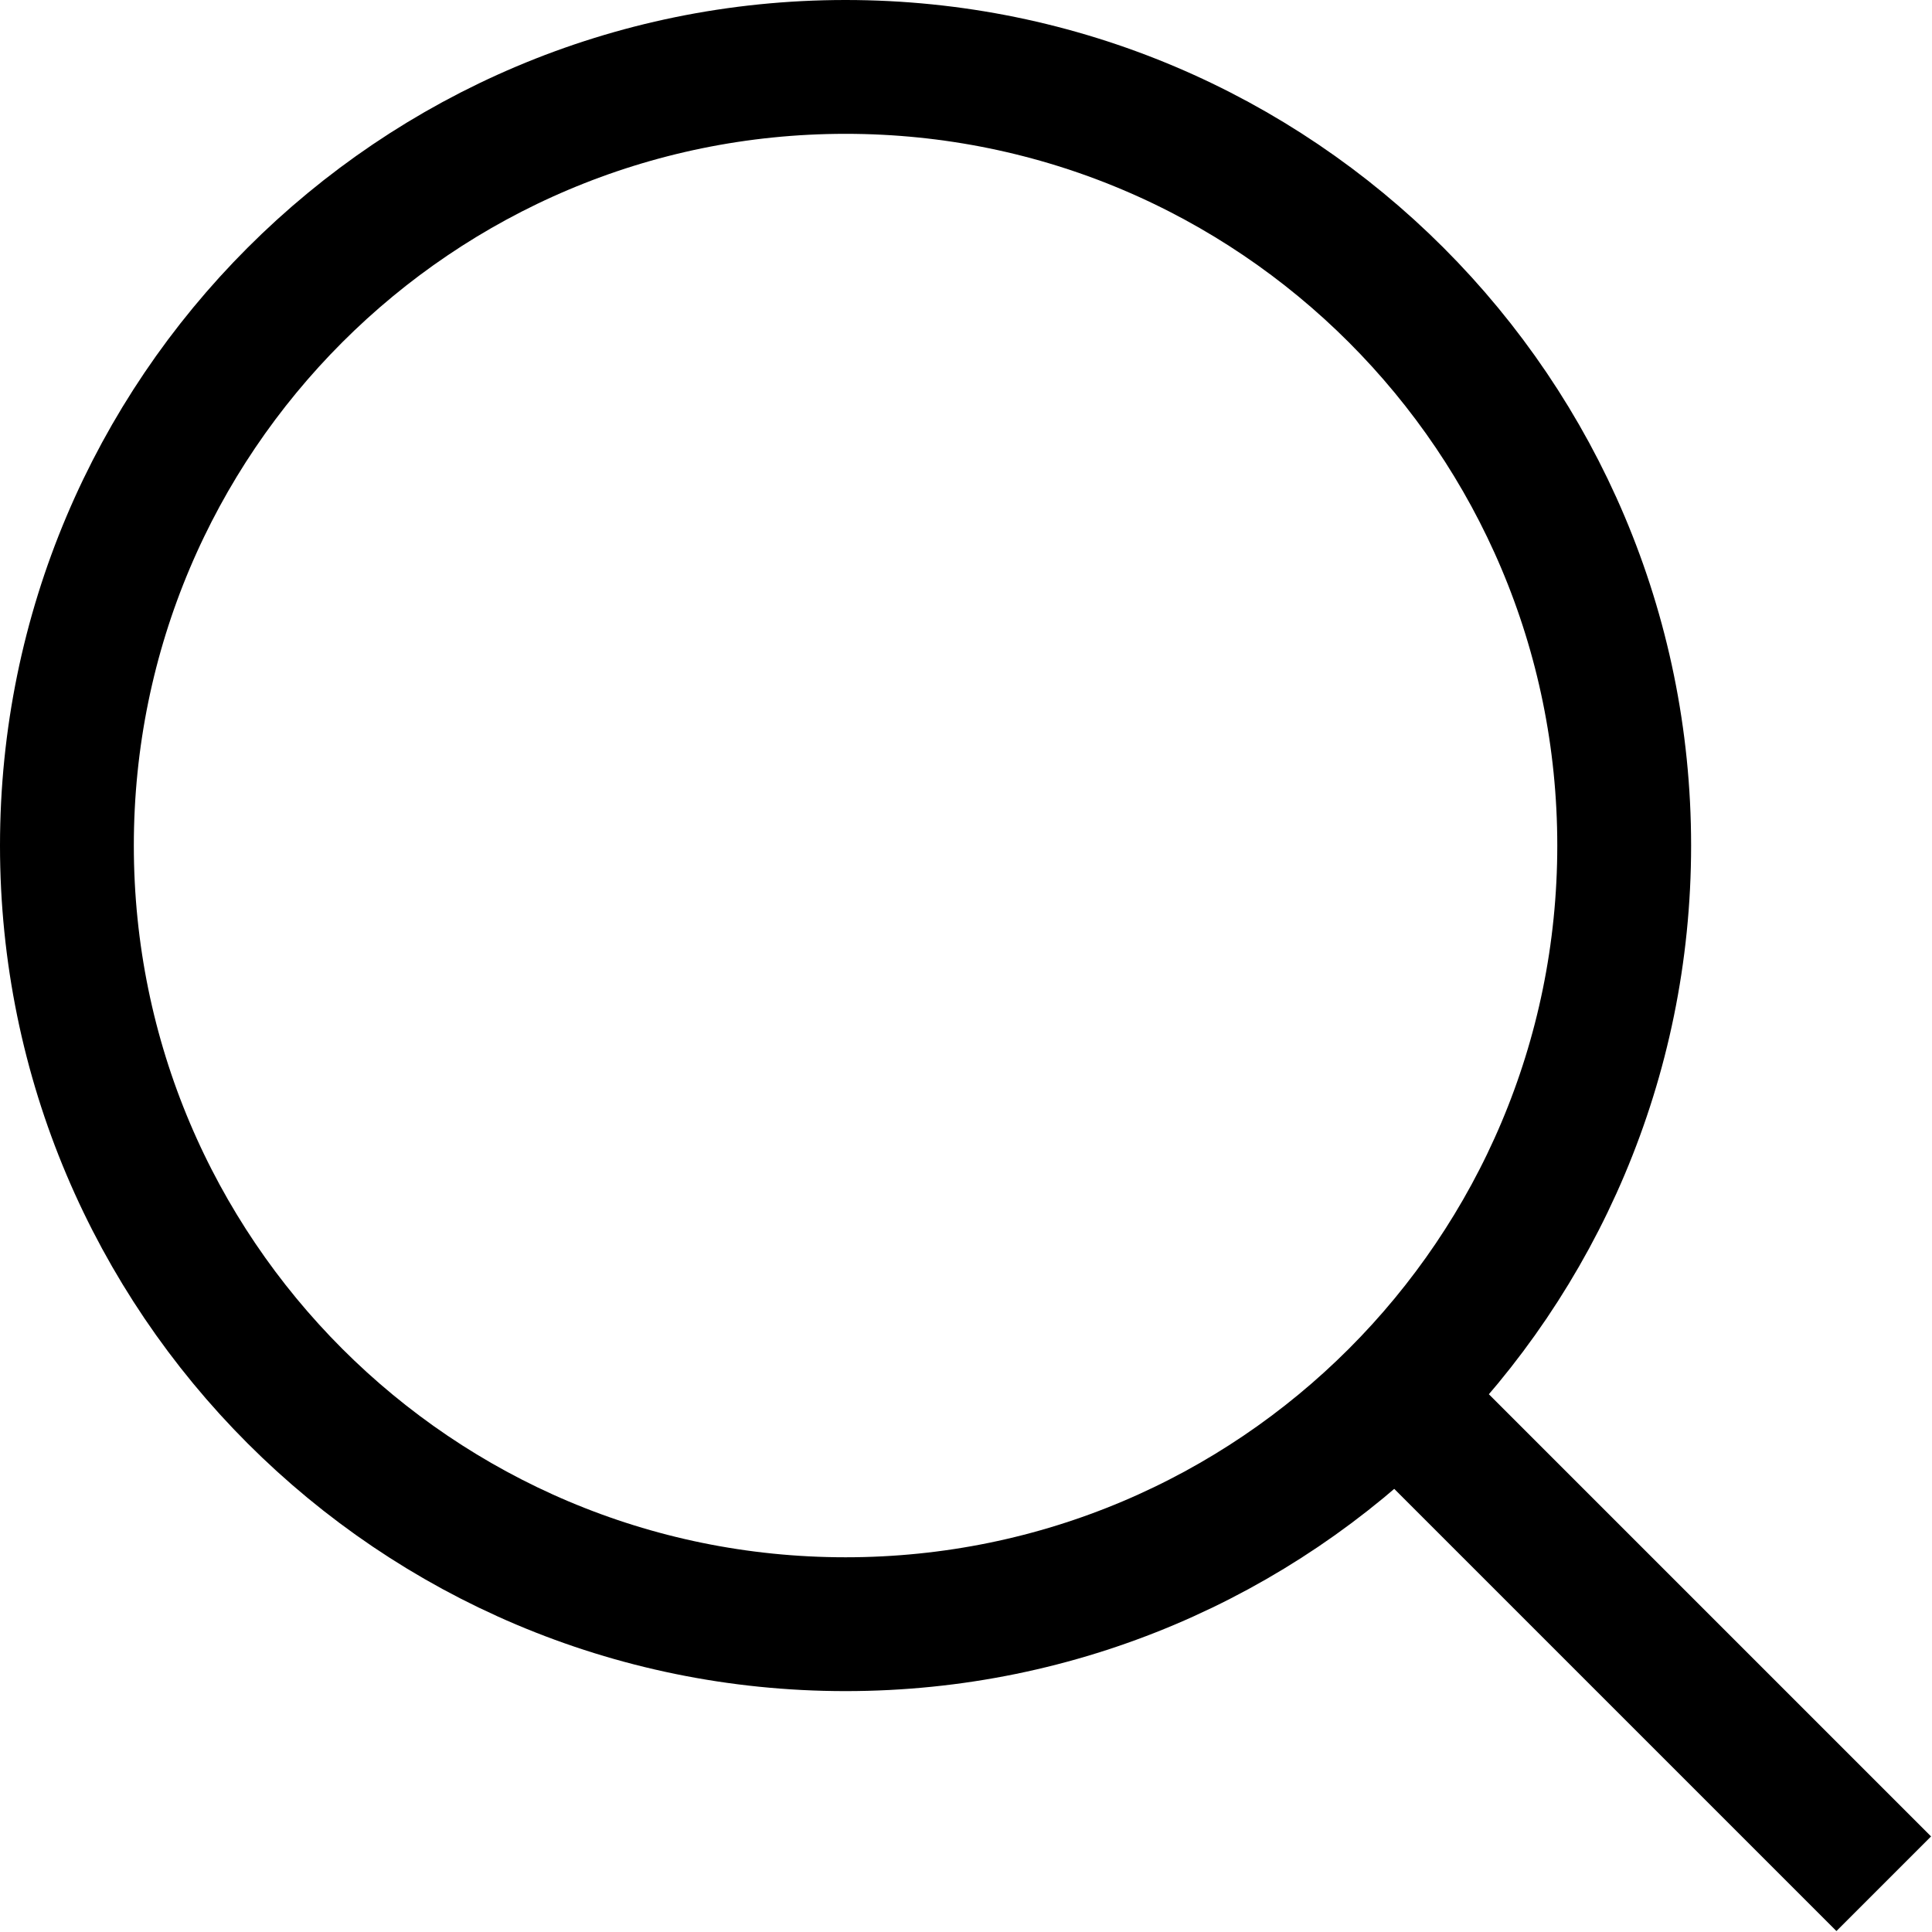
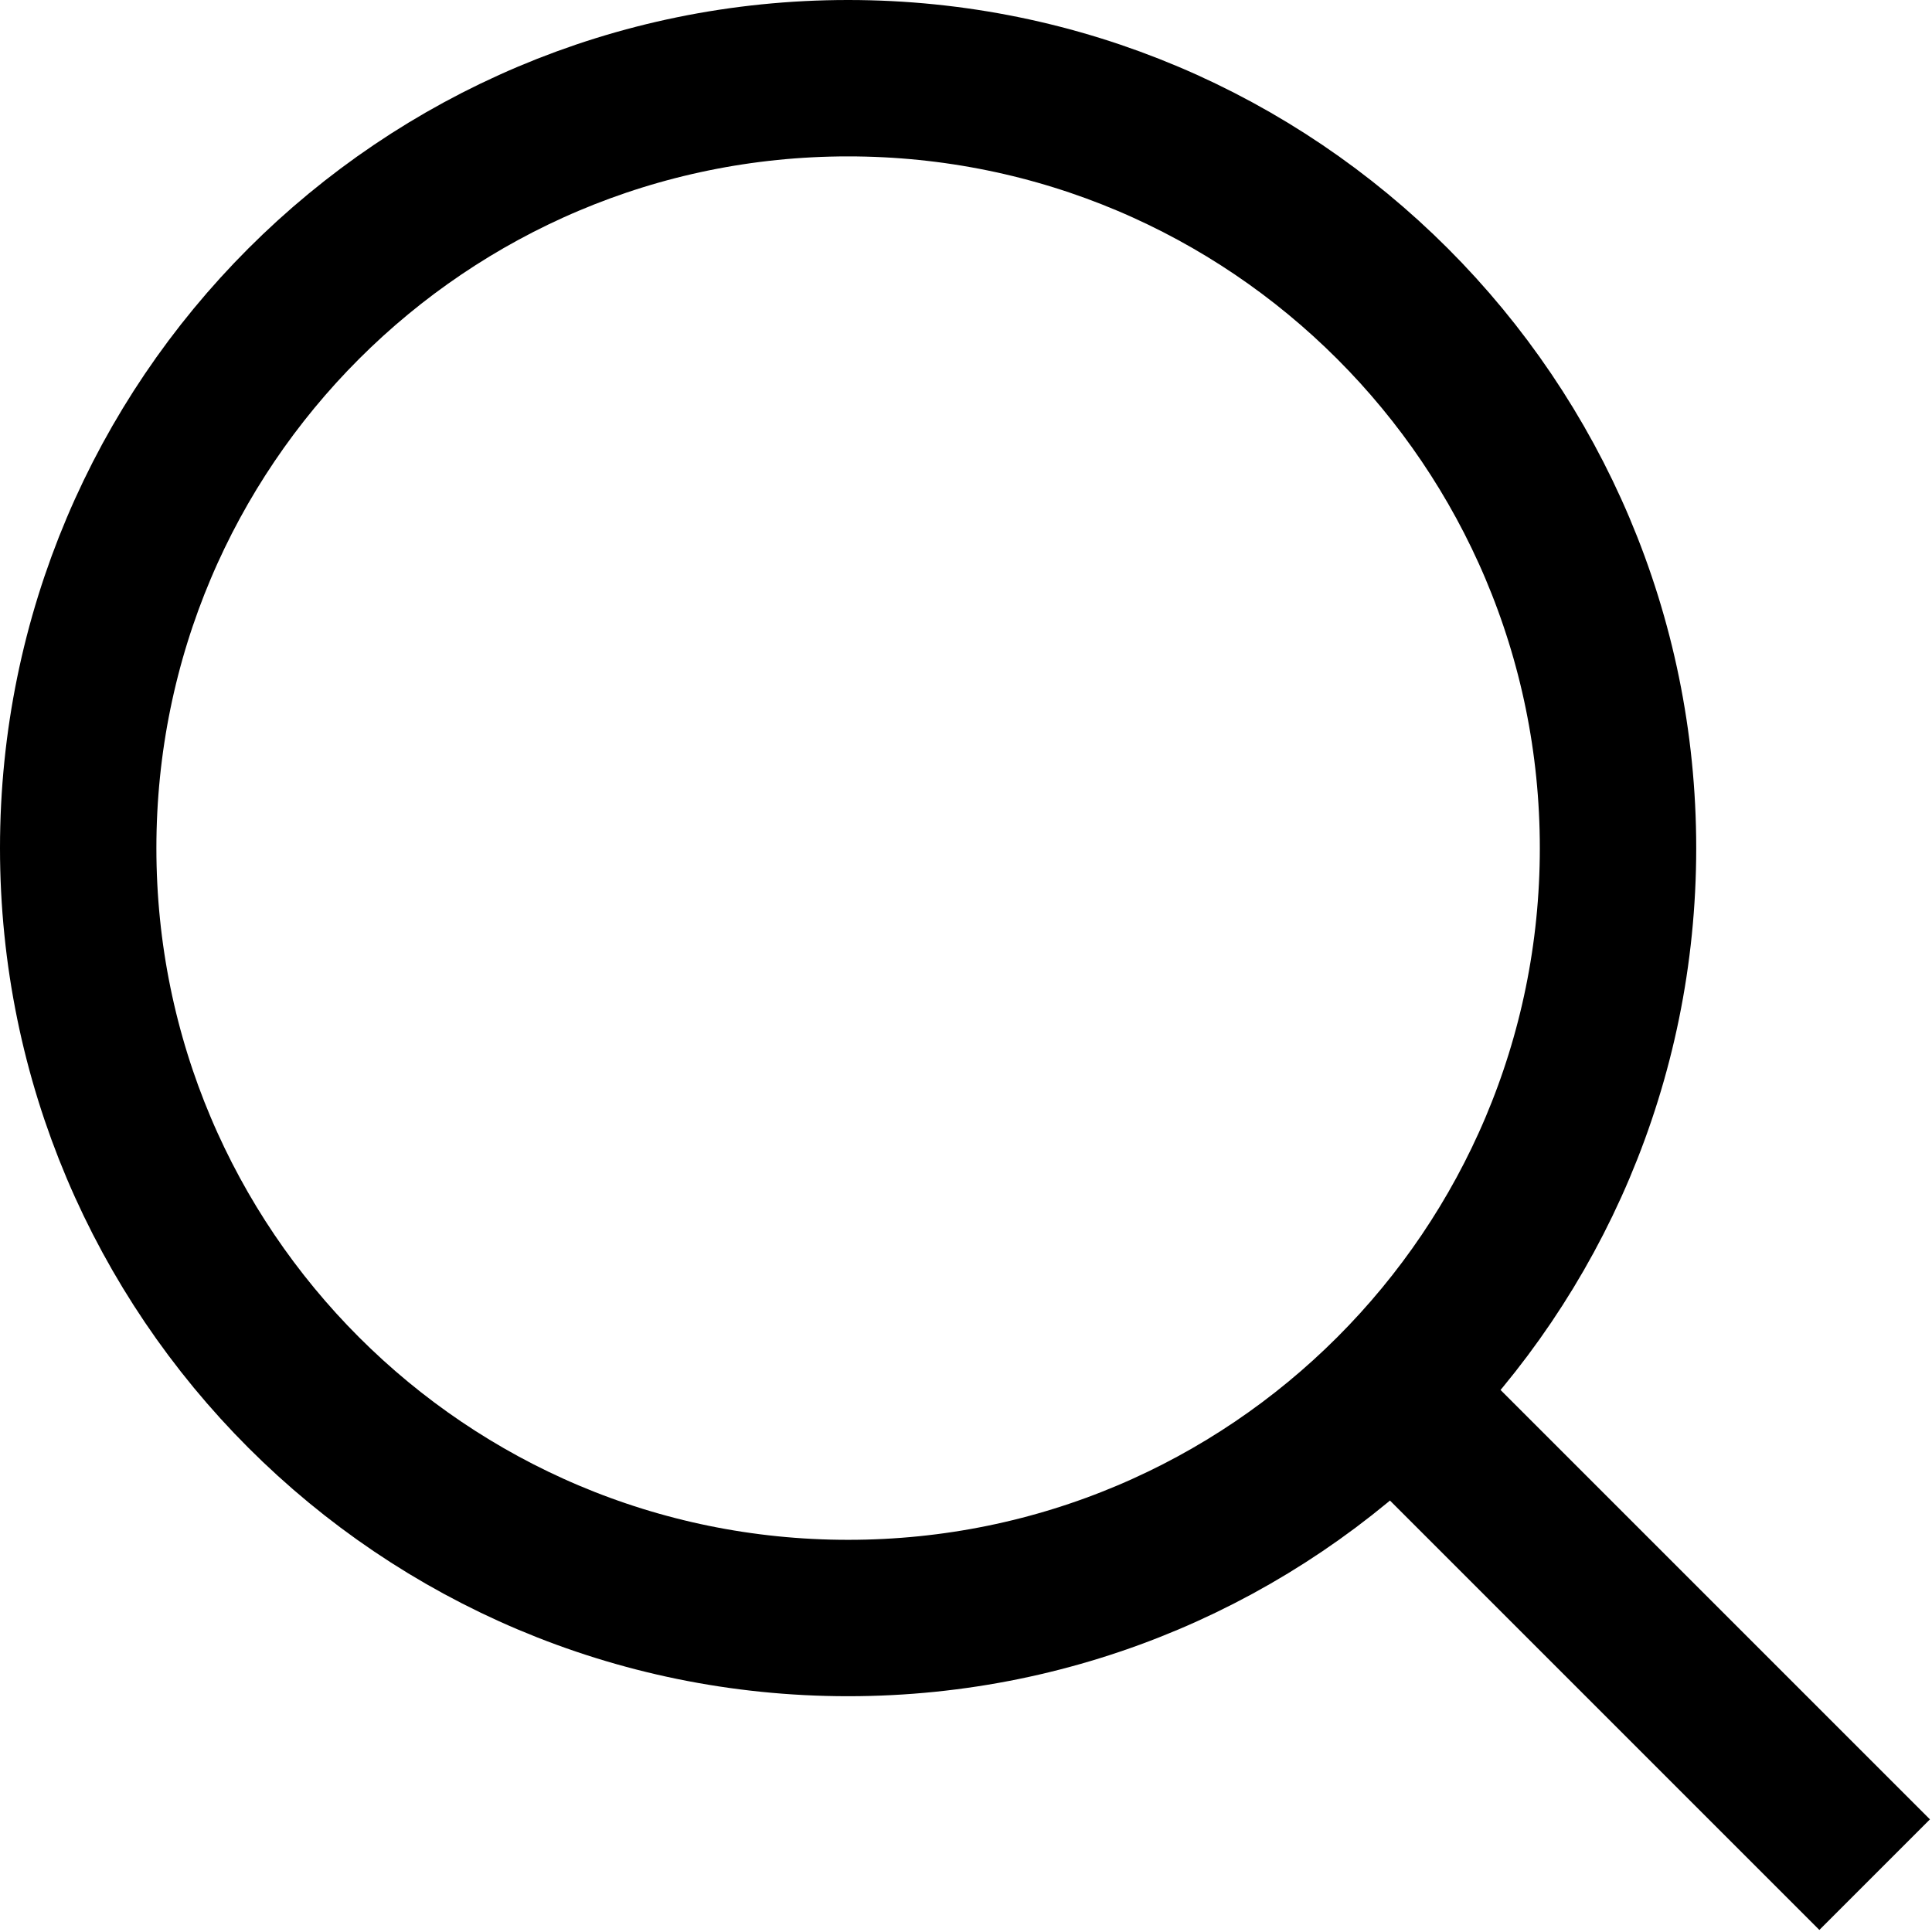
- <svg xmlns="http://www.w3.org/2000/svg" width="794" height="794" viewBox="0 0 794 794" fill="none">
-   <path d="M774.167 774.167L560.833 560.833M347.5 667.5C170.769 667.5 27.5 524.231 27.5 347.5C27.5 170.769 170.769 27.5 347.5 27.5C524.231 27.5 667.5 170.769 667.5 347.5C667.5 524.231 524.231 667.5 347.5 667.5Z" stroke="black" stroke-width="55" />
+ <svg xmlns="http://www.w3.org/2000/svg" width="803" height="803" viewBox="0 0 803 803" fill="none">
+   <path d="M779.167 779.167L565.833 565.833M352.5 672.5C175.769 672.5 32.5 529.231 32.5 352.5C32.5 175.769 175.769 32.5 352.5 32.5C529.231 32.5 672.5 175.769 672.5 352.5C672.5 529.231 529.231 672.5 352.5 672.5Z" stroke="black" stroke-width="65" />
</svg>
